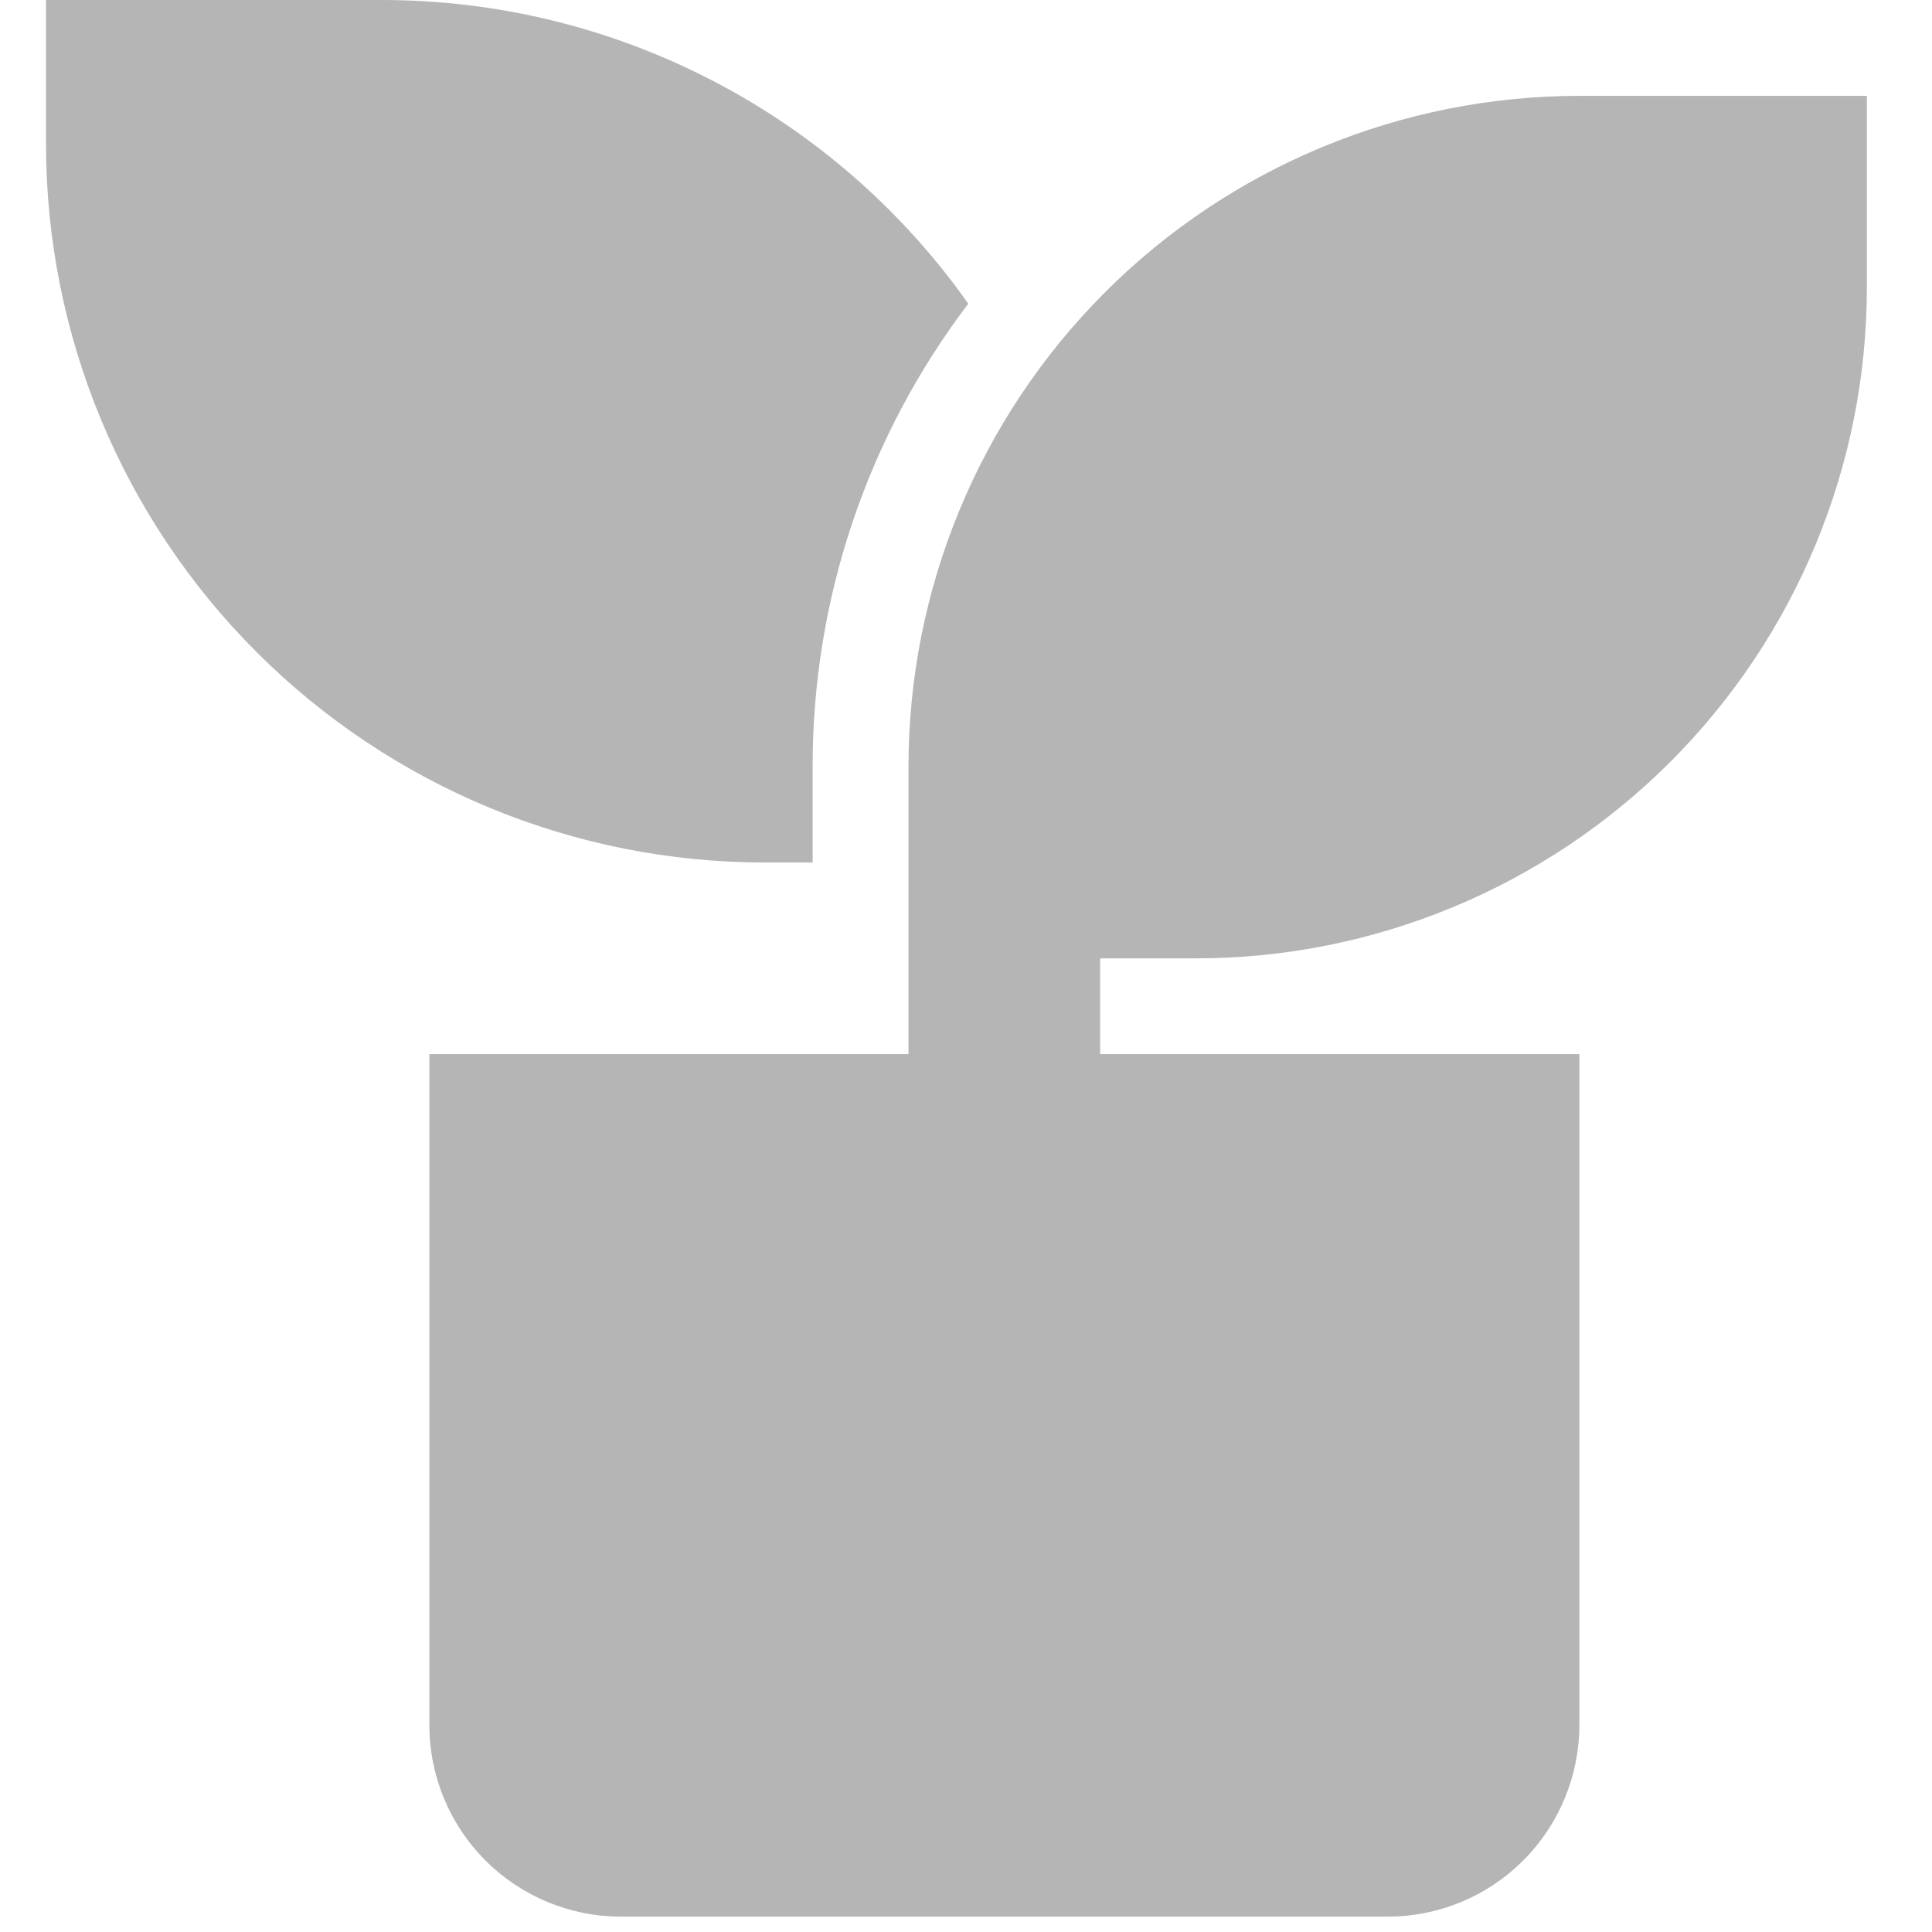
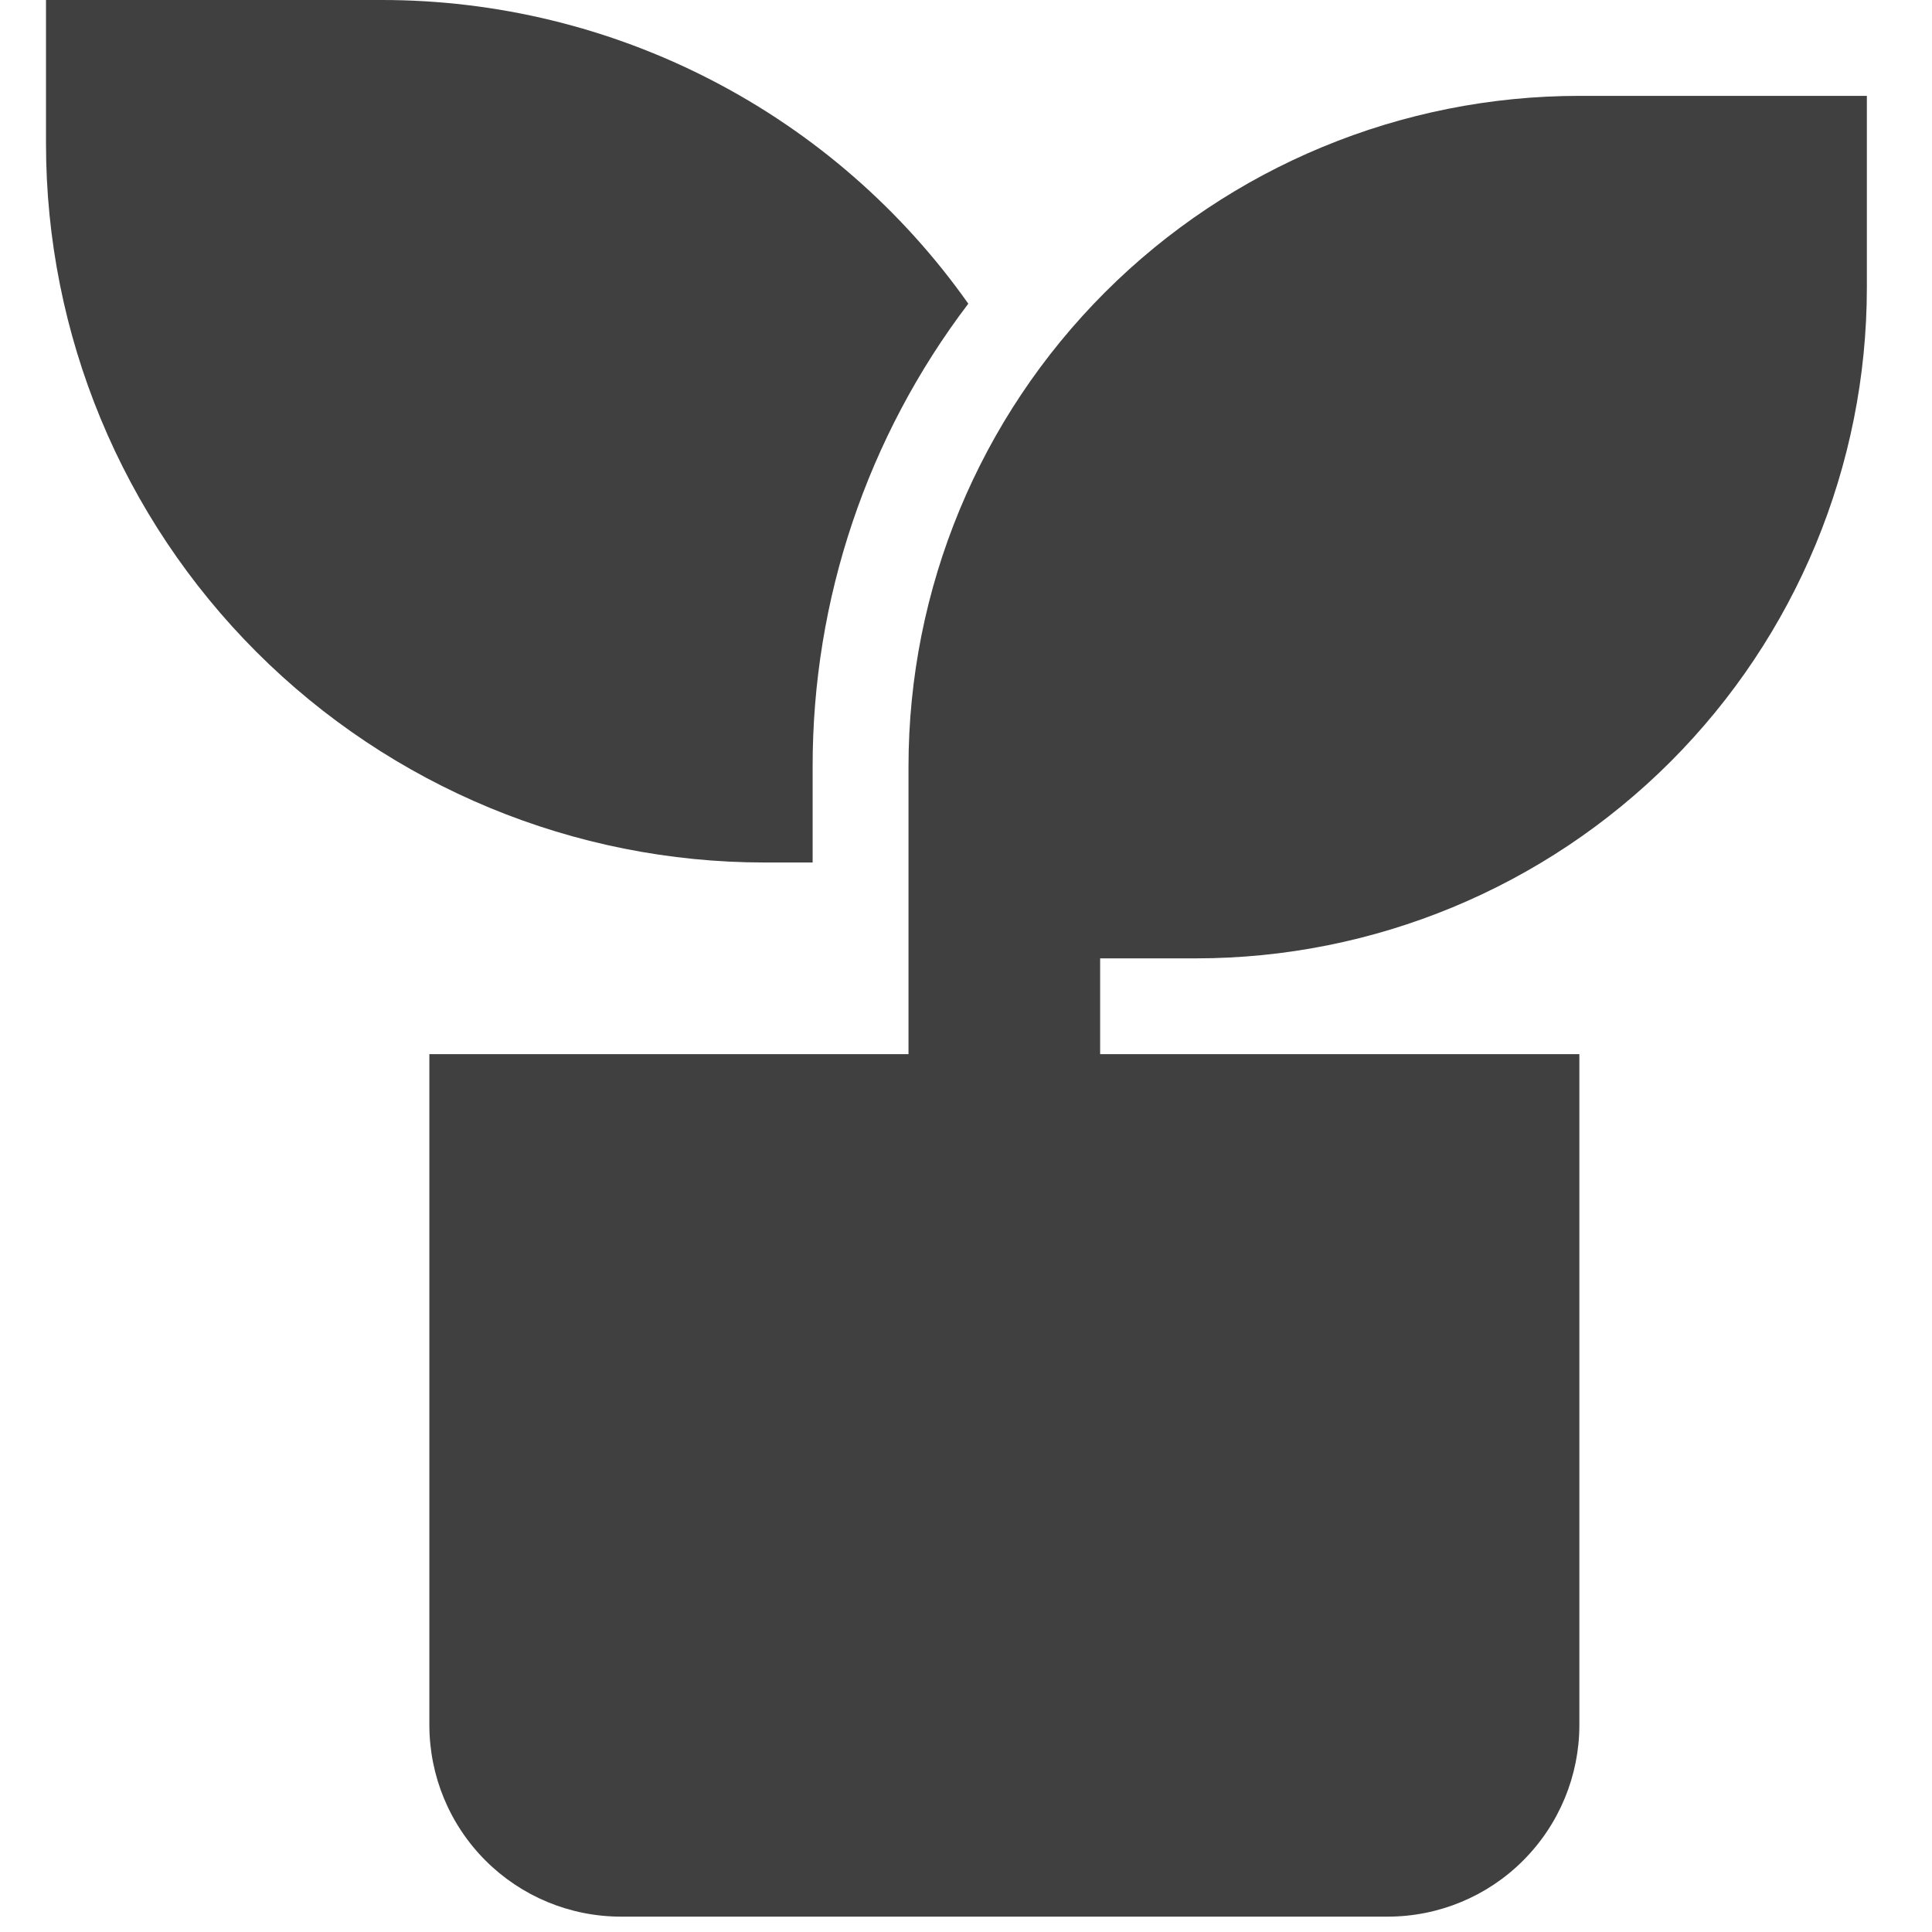
<svg xmlns="http://www.w3.org/2000/svg" width="40" height="40" viewBox="0 0 20 21" fill="none">
-   <path d="M19.792 1.042V3.125C19.792 5.059 19.023 6.914 17.656 8.281C16.288 9.648 14.434 10.417 12.5 10.417H11.458V11.458H16.667V18.75C16.667 19.302 16.447 19.832 16.056 20.223C15.666 20.614 15.136 20.833 14.583 20.833H6.25C5.697 20.833 5.168 20.614 4.777 20.223C4.386 19.832 4.167 19.302 4.167 18.75V11.458H9.375V8.333C9.375 6.399 10.143 4.545 11.511 3.177C12.878 1.81 14.733 1.042 16.667 1.042H19.792ZM3.646 2.56172e-06C4.896 -0.001 6.128 0.298 7.238 0.873C8.348 1.447 9.304 2.28 10.025 3.301C8.925 4.748 8.331 6.516 8.333 8.333V9.375H7.812C5.74 9.375 3.753 8.552 2.288 7.087C0.823 5.622 0 3.635 0 1.562V2.56172e-06H3.646Z" fill="#B5B5B5" />
+   <path d="M19.792 1.042V3.125C19.792 5.059 19.023 6.914 17.656 8.281C16.288 9.648 14.434 10.417 12.5 10.417H11.458V11.458H16.667V18.75C16.667 19.302 16.447 19.832 16.056 20.223C15.666 20.614 15.136 20.833 14.583 20.833H6.25C5.697 20.833 5.168 20.614 4.777 20.223C4.386 19.832 4.167 19.302 4.167 18.75V11.458H9.375V8.333C9.375 6.399 10.143 4.545 11.511 3.177C12.878 1.81 14.733 1.042 16.667 1.042H19.792ZM3.646 2.56172e-06C4.896 -0.001 6.128 0.298 7.238 0.873C8.348 1.447 9.304 2.28 10.025 3.301C8.925 4.748 8.331 6.516 8.333 8.333V9.375H7.812C5.74 9.375 3.753 8.552 2.288 7.087C0.823 5.622 0 3.635 0 1.562V2.56172e-06H3.646Z" fill="#404040" />
</svg>
